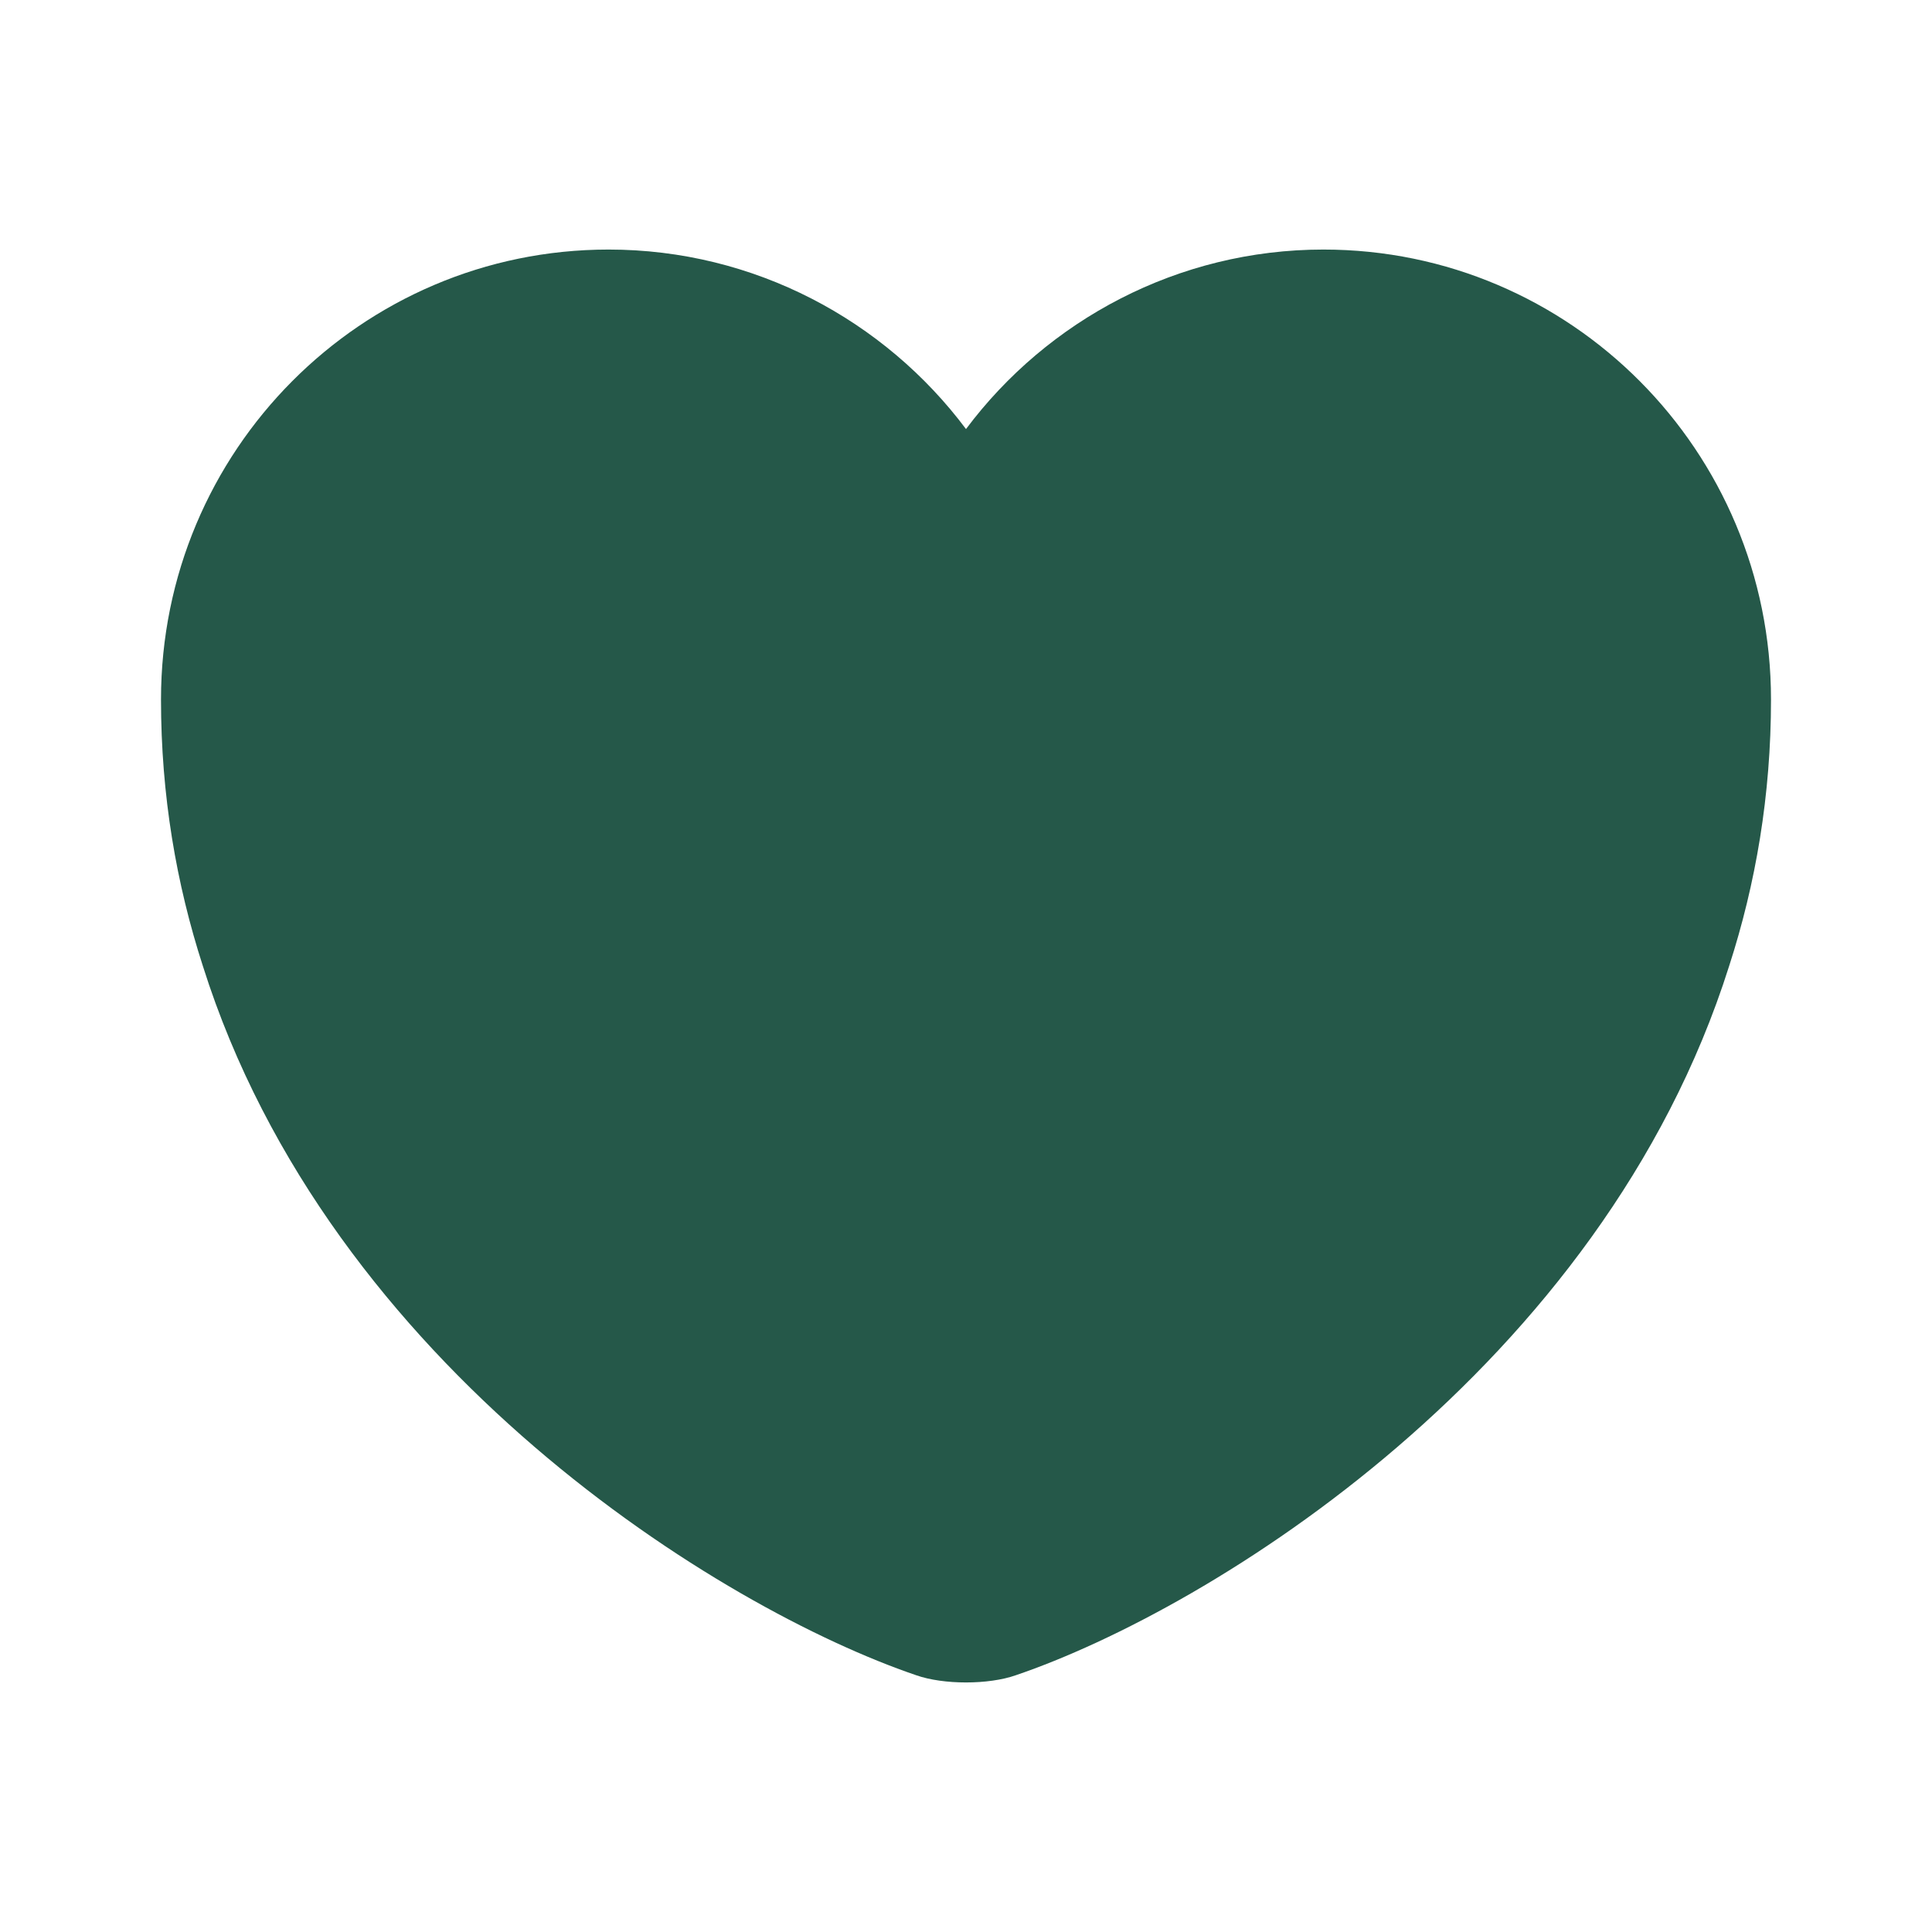
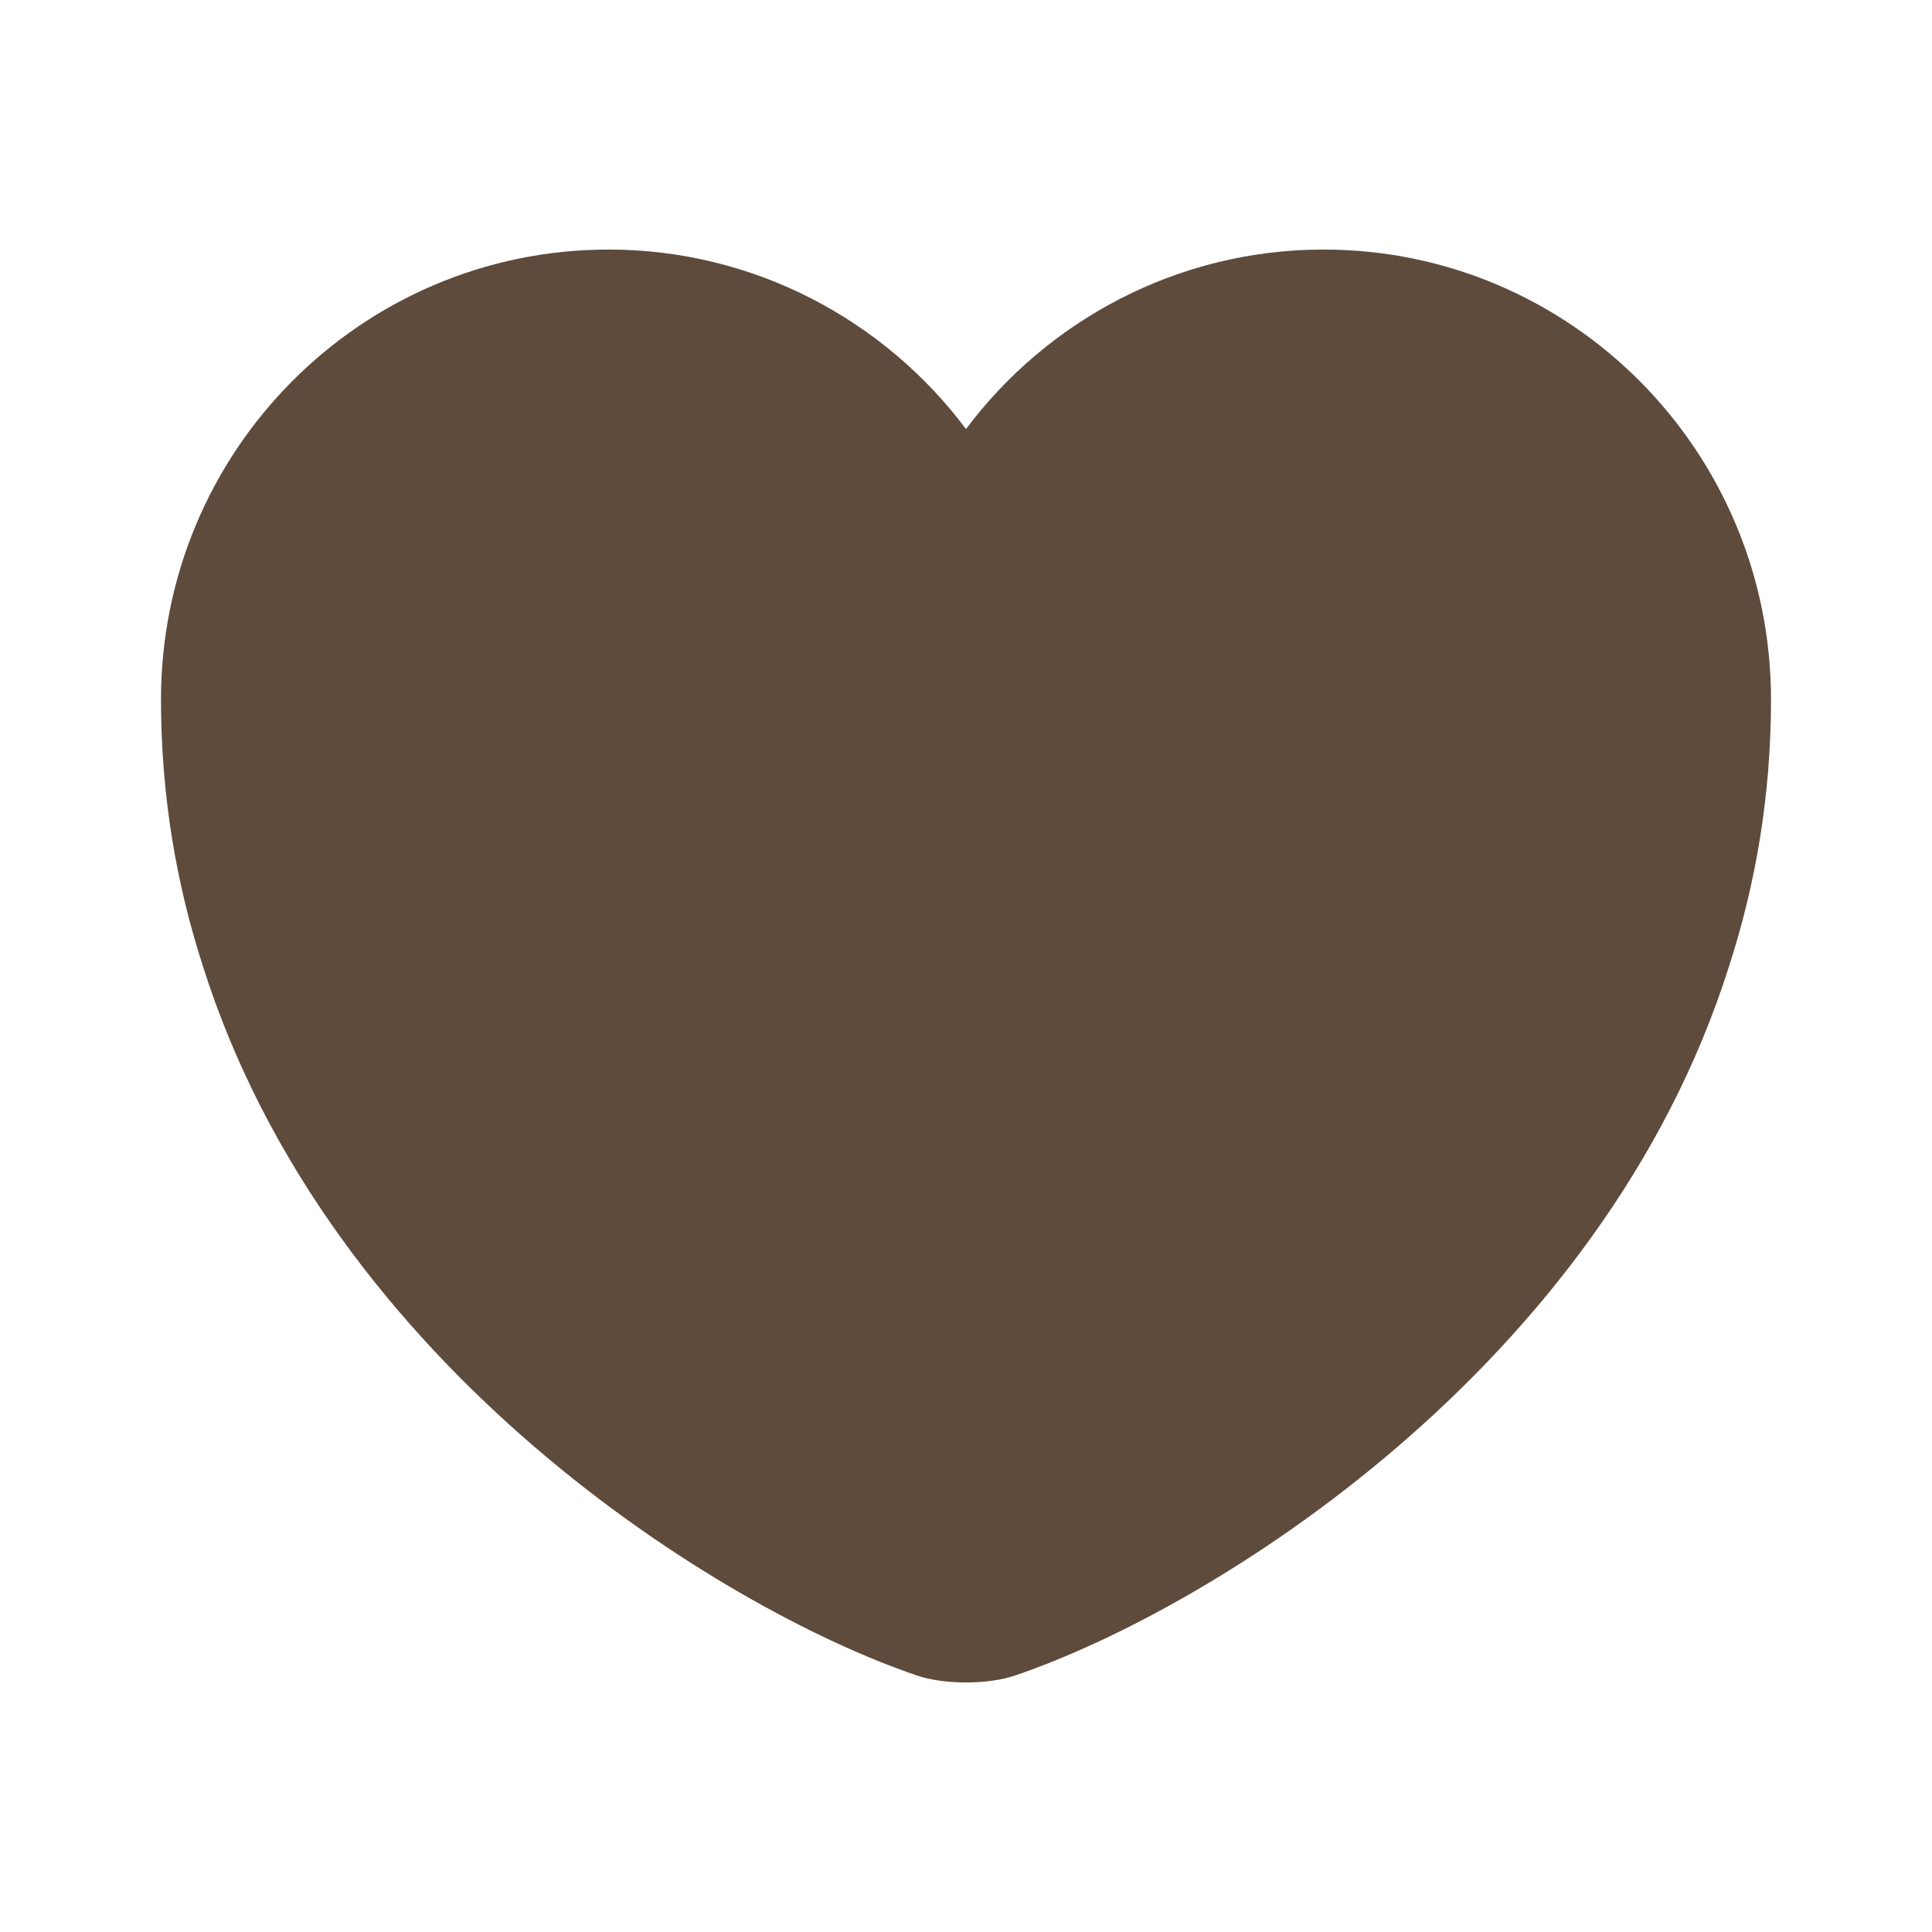
<svg xmlns="http://www.w3.org/2000/svg" width="24" height="24" viewBox="0 0 24 24" fill="none">
-   <path d="M16.44 3.1C14.63 3.1 13.01 3.98 12 5.33C10.99 3.98 9.37 3.1 7.56 3.1C4.49 3.1 2 5.6 2 8.69C2 9.88 2.19 10.98 2.52 12C4.1 17 8.97 19.99 11.38 20.81C11.72 20.93 12.28 20.93 12.62 20.81C15.03 19.99 19.9 17 21.48 12C21.81 10.98 22 9.88 22 8.69C22 5.6 19.51 3.1 16.44 3.1Z" fill="#255849" />
+   <path d="M16.44 3.1C14.63 3.1 13.01 3.98 12 5.33C10.99 3.98 9.37 3.1 7.56 3.1C4.49 3.1 2 5.6 2 8.69C2 9.88 2.19 10.98 2.52 12C4.1 17 8.97 19.99 11.38 20.81C11.72 20.93 12.28 20.93 12.62 20.81C15.03 19.99 19.9 17 21.48 12C21.81 10.98 22 9.88 22 8.69C22 5.6 19.51 3.1 16.44 3.1Z" fill="#5E4B3C" />
</svg>
